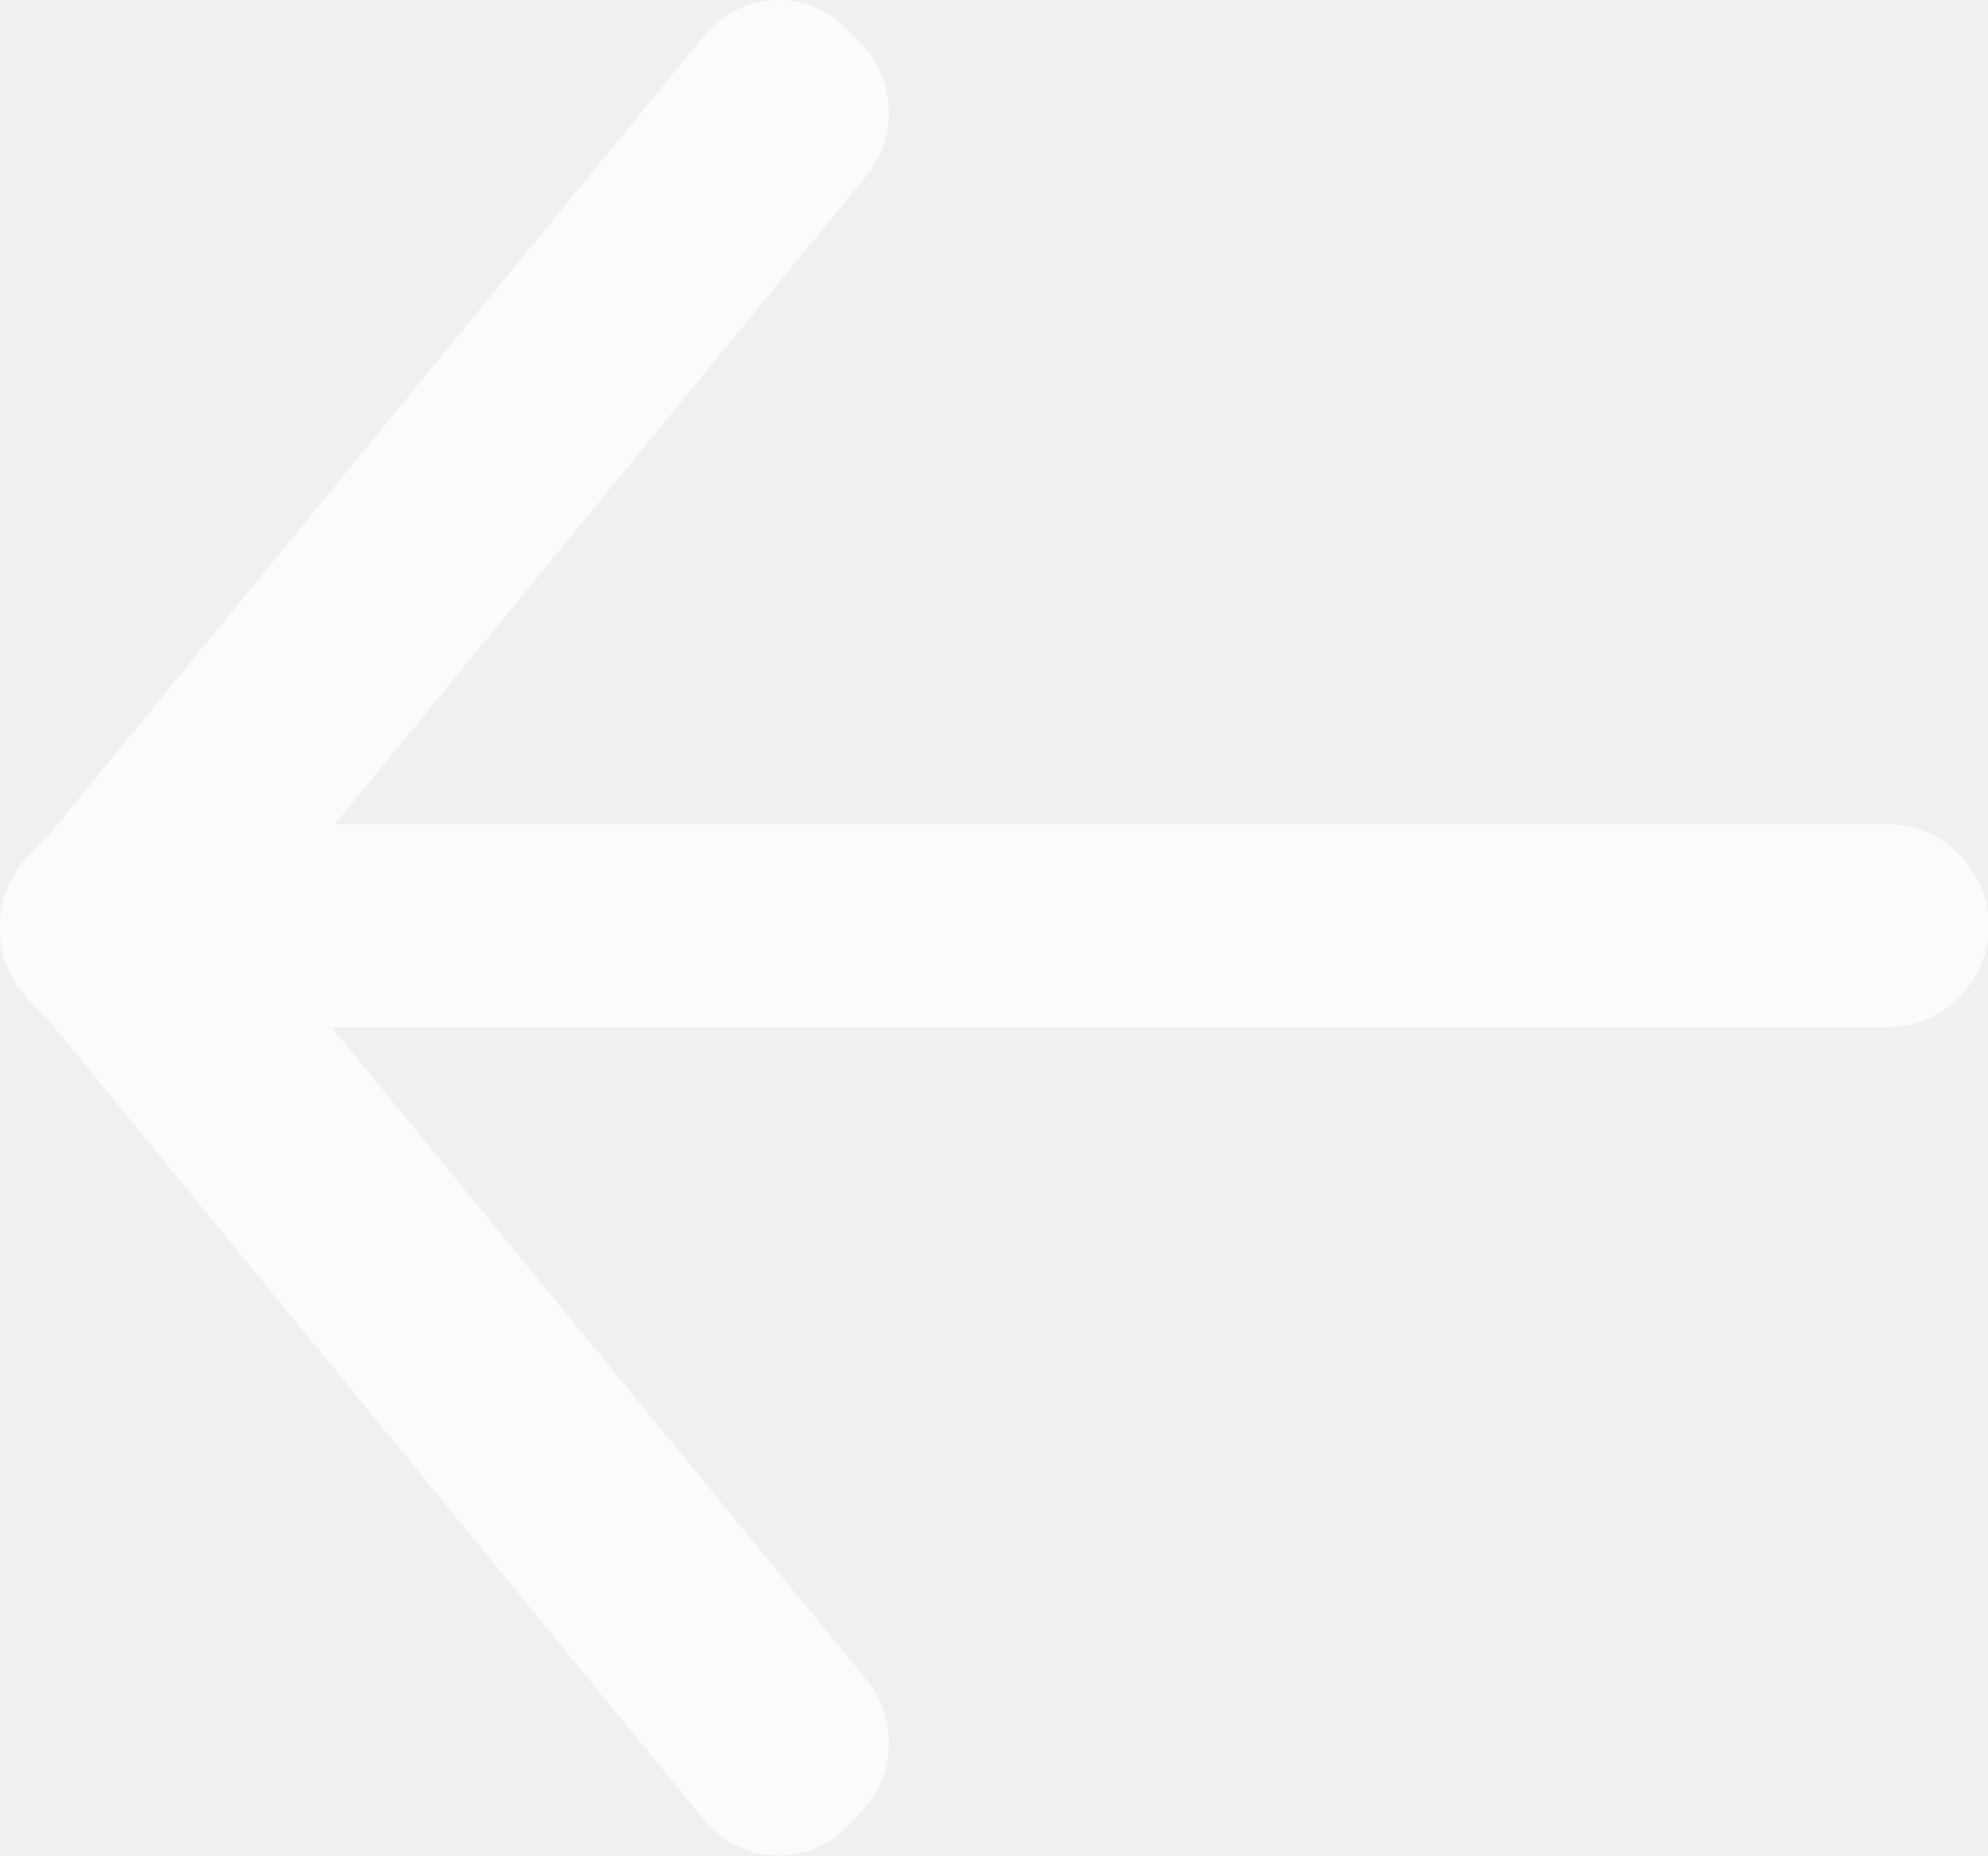
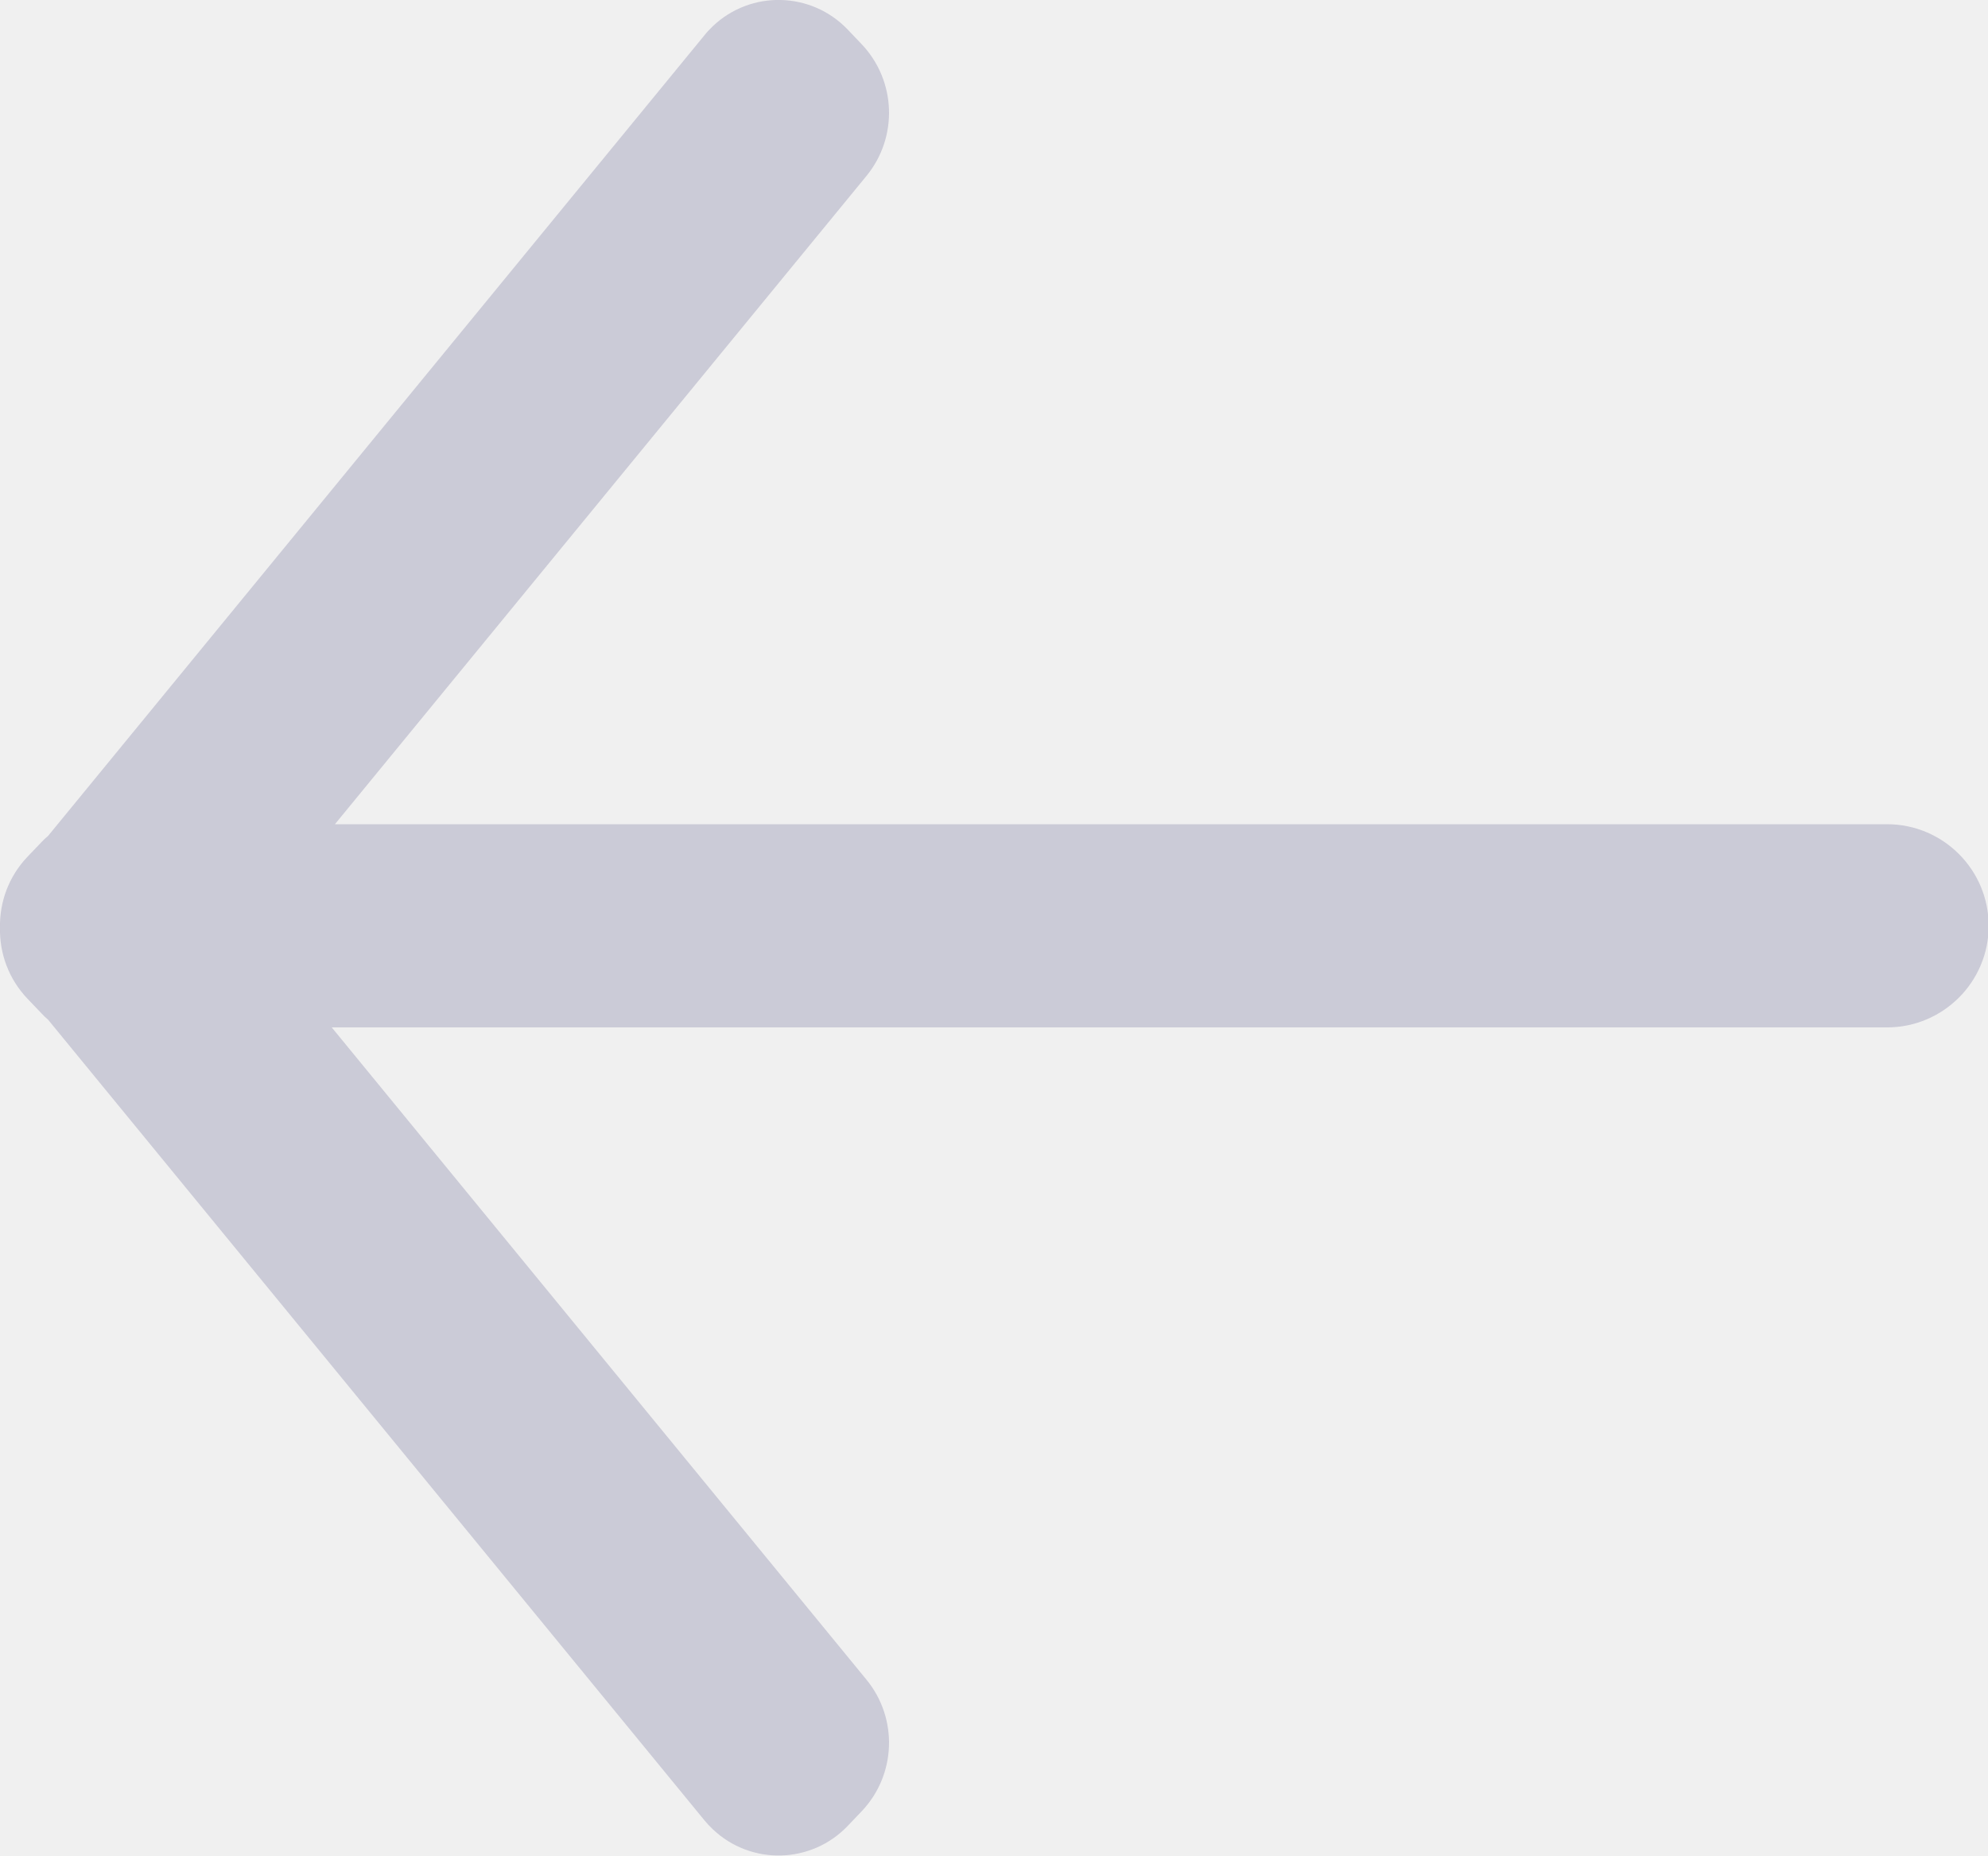
<svg xmlns="http://www.w3.org/2000/svg" width="15px" height="14px" viewBox="0 0 15 14" version="1.1">
  <g id="页面1" stroke="none" stroke-width="1" fill="none" fill-rule="evenodd" opacity="0.7">
-     <g id="browseing" transform="translate(-81, -11)" fill="#FFFFFF">
+     <g id="browseing" transform="translate(-81, -11)" fill="#BBBACC">
      <g id="back" transform="translate(81, 11)">
        <path d="M2.503,7.752 L6.538,12.674 C6.778,12.967 6.762,13.393 6.501,13.667 L6.396,13.777 C6.121,14.065 5.665,14.076 5.377,13.801 C5.356,13.781 5.335,13.759 5.317,13.737 L0.363,7.694 C0.345,7.679 0.328,7.662 0.312,7.645 L0.207,7.535 C0.065,7.386 -0.004,7.193 0,7 C-0.004,6.808 0.065,6.614 0.207,6.465 L0.312,6.355 C0.328,6.338 0.345,6.322 0.363,6.307 L5.317,0.264 C5.335,0.241 5.356,0.22 5.377,0.199 C5.665,-0.076 6.121,-0.065 6.396,0.223 L6.501,0.333 C6.762,0.608 6.778,1.034 6.538,1.327 L2.527,6.219 L14.238,6.219 C14.661,6.219 15.005,6.562 15.005,6.986 C15.005,7.409 14.661,7.752 14.238,7.752 L2.503,7.752 Z" id="形状结合" />
      </g>
    </g>
  </g>
</svg>
